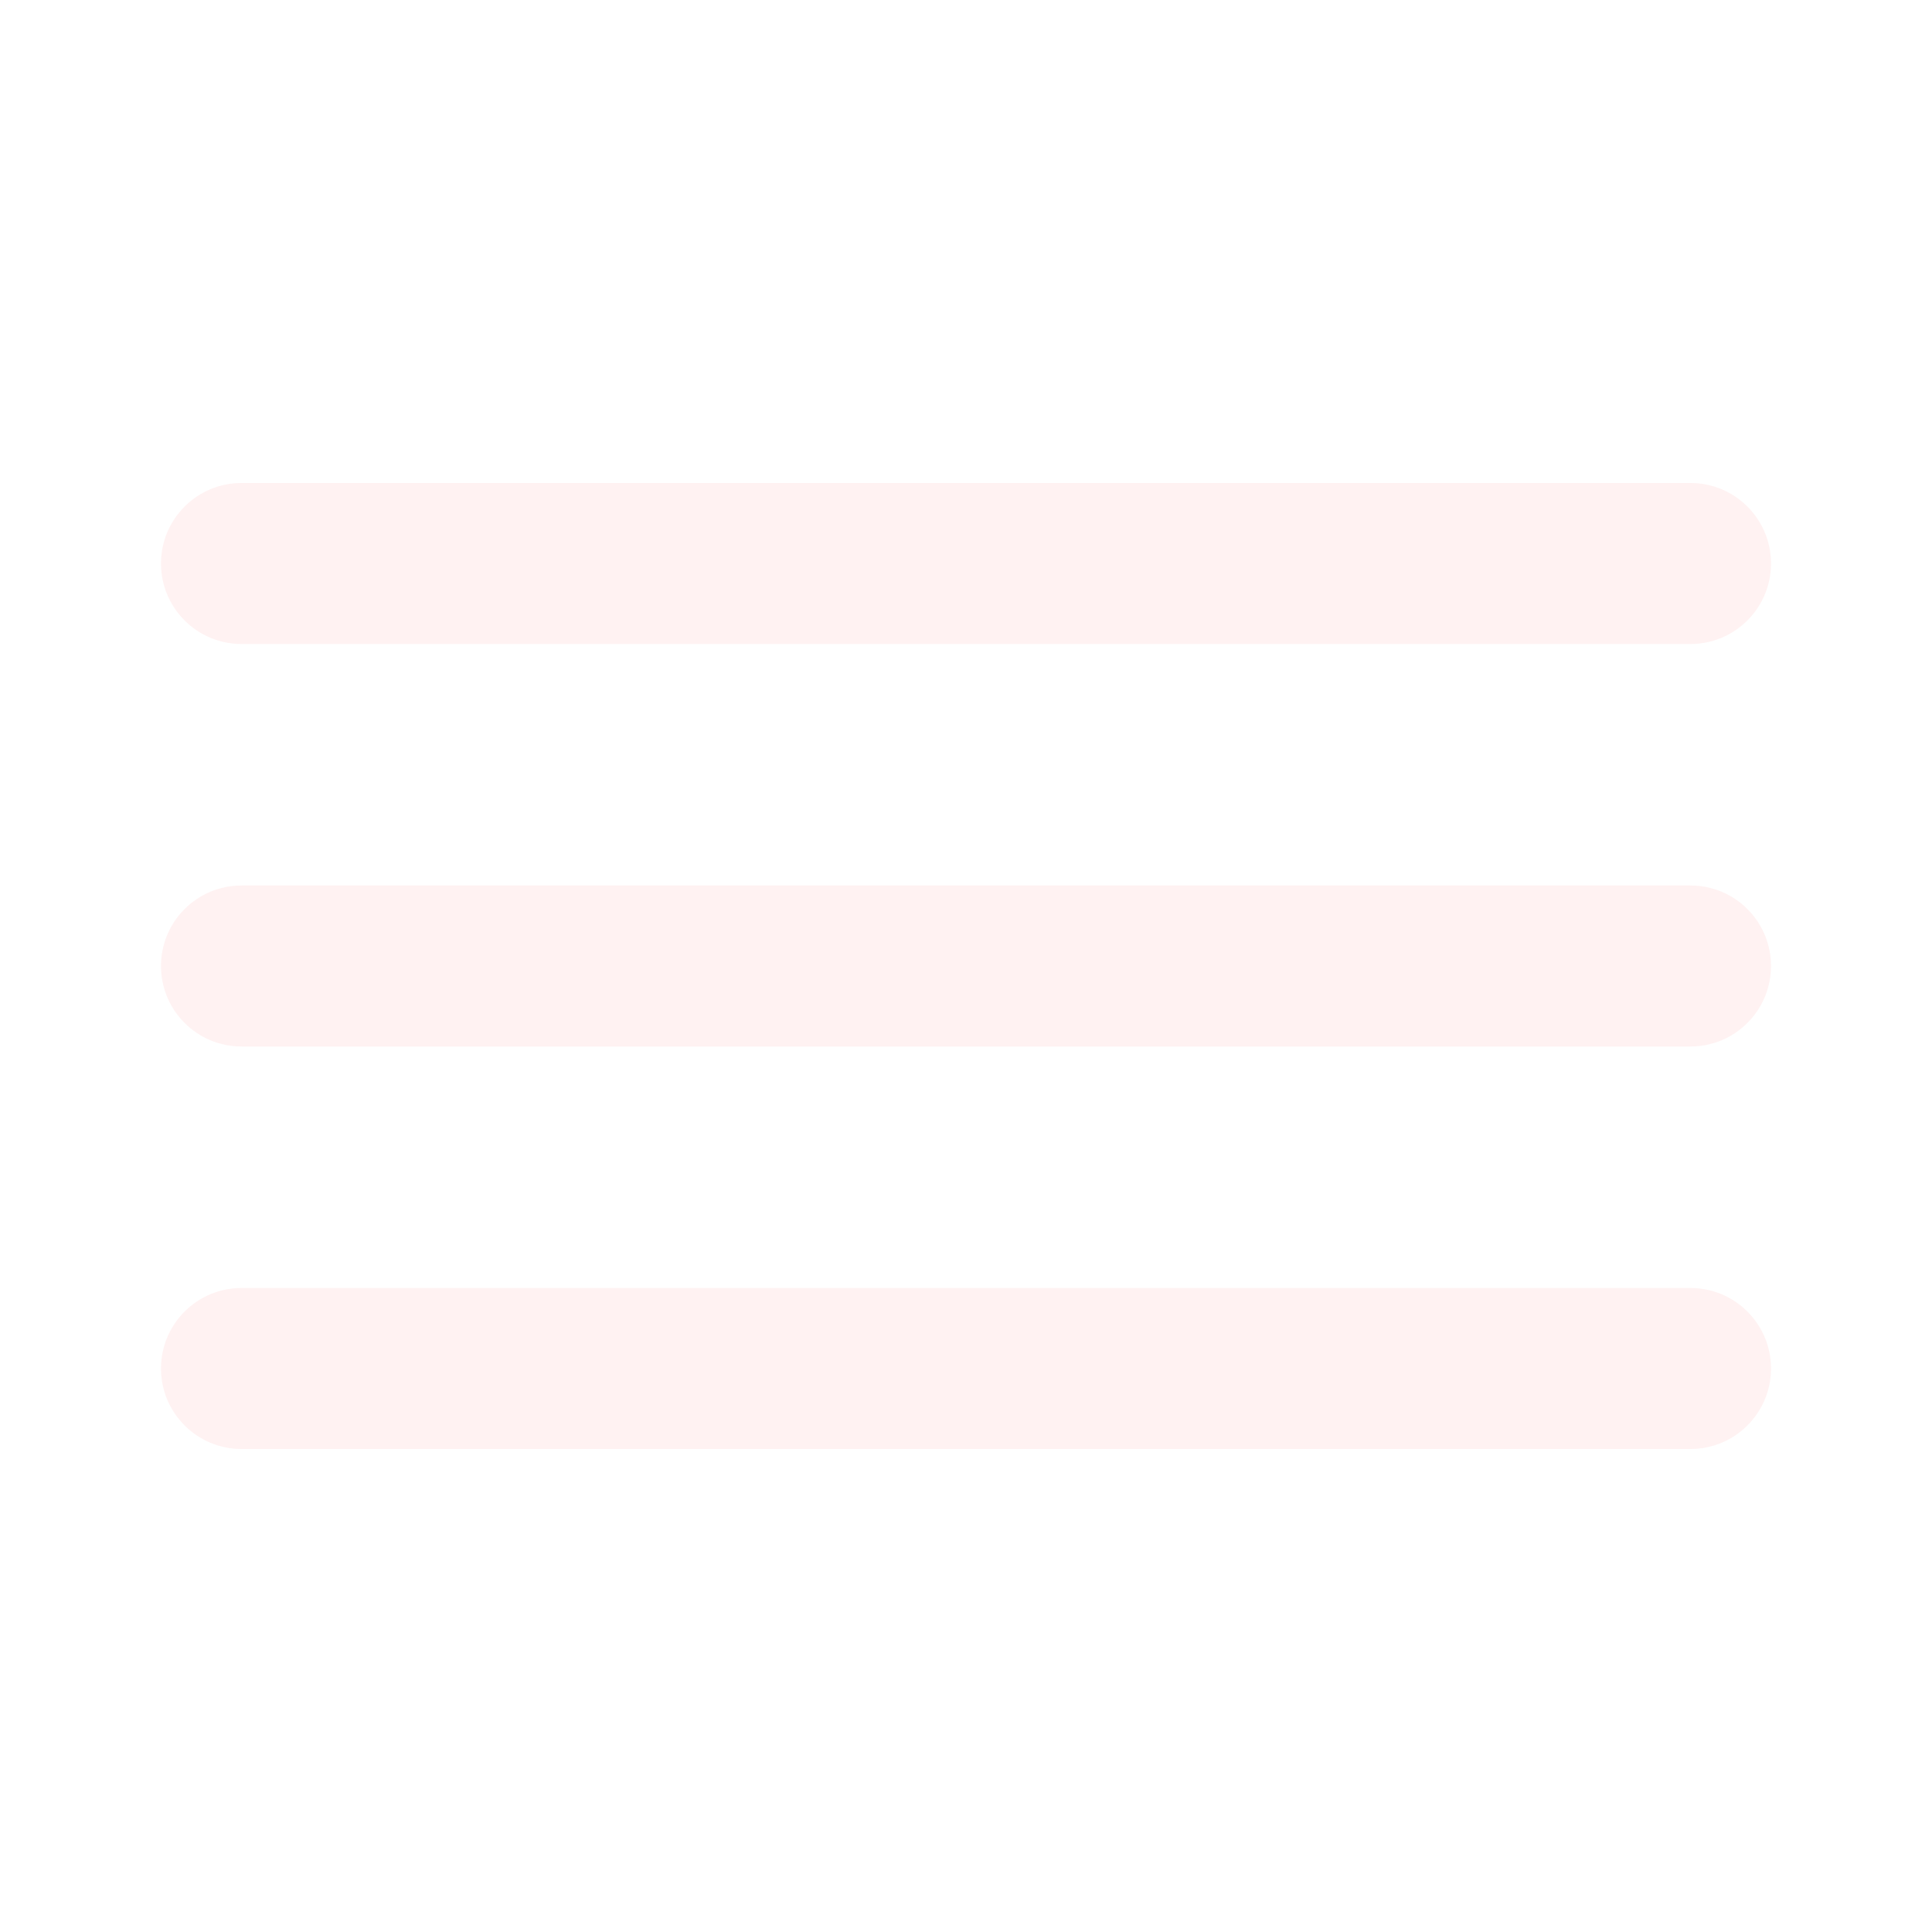
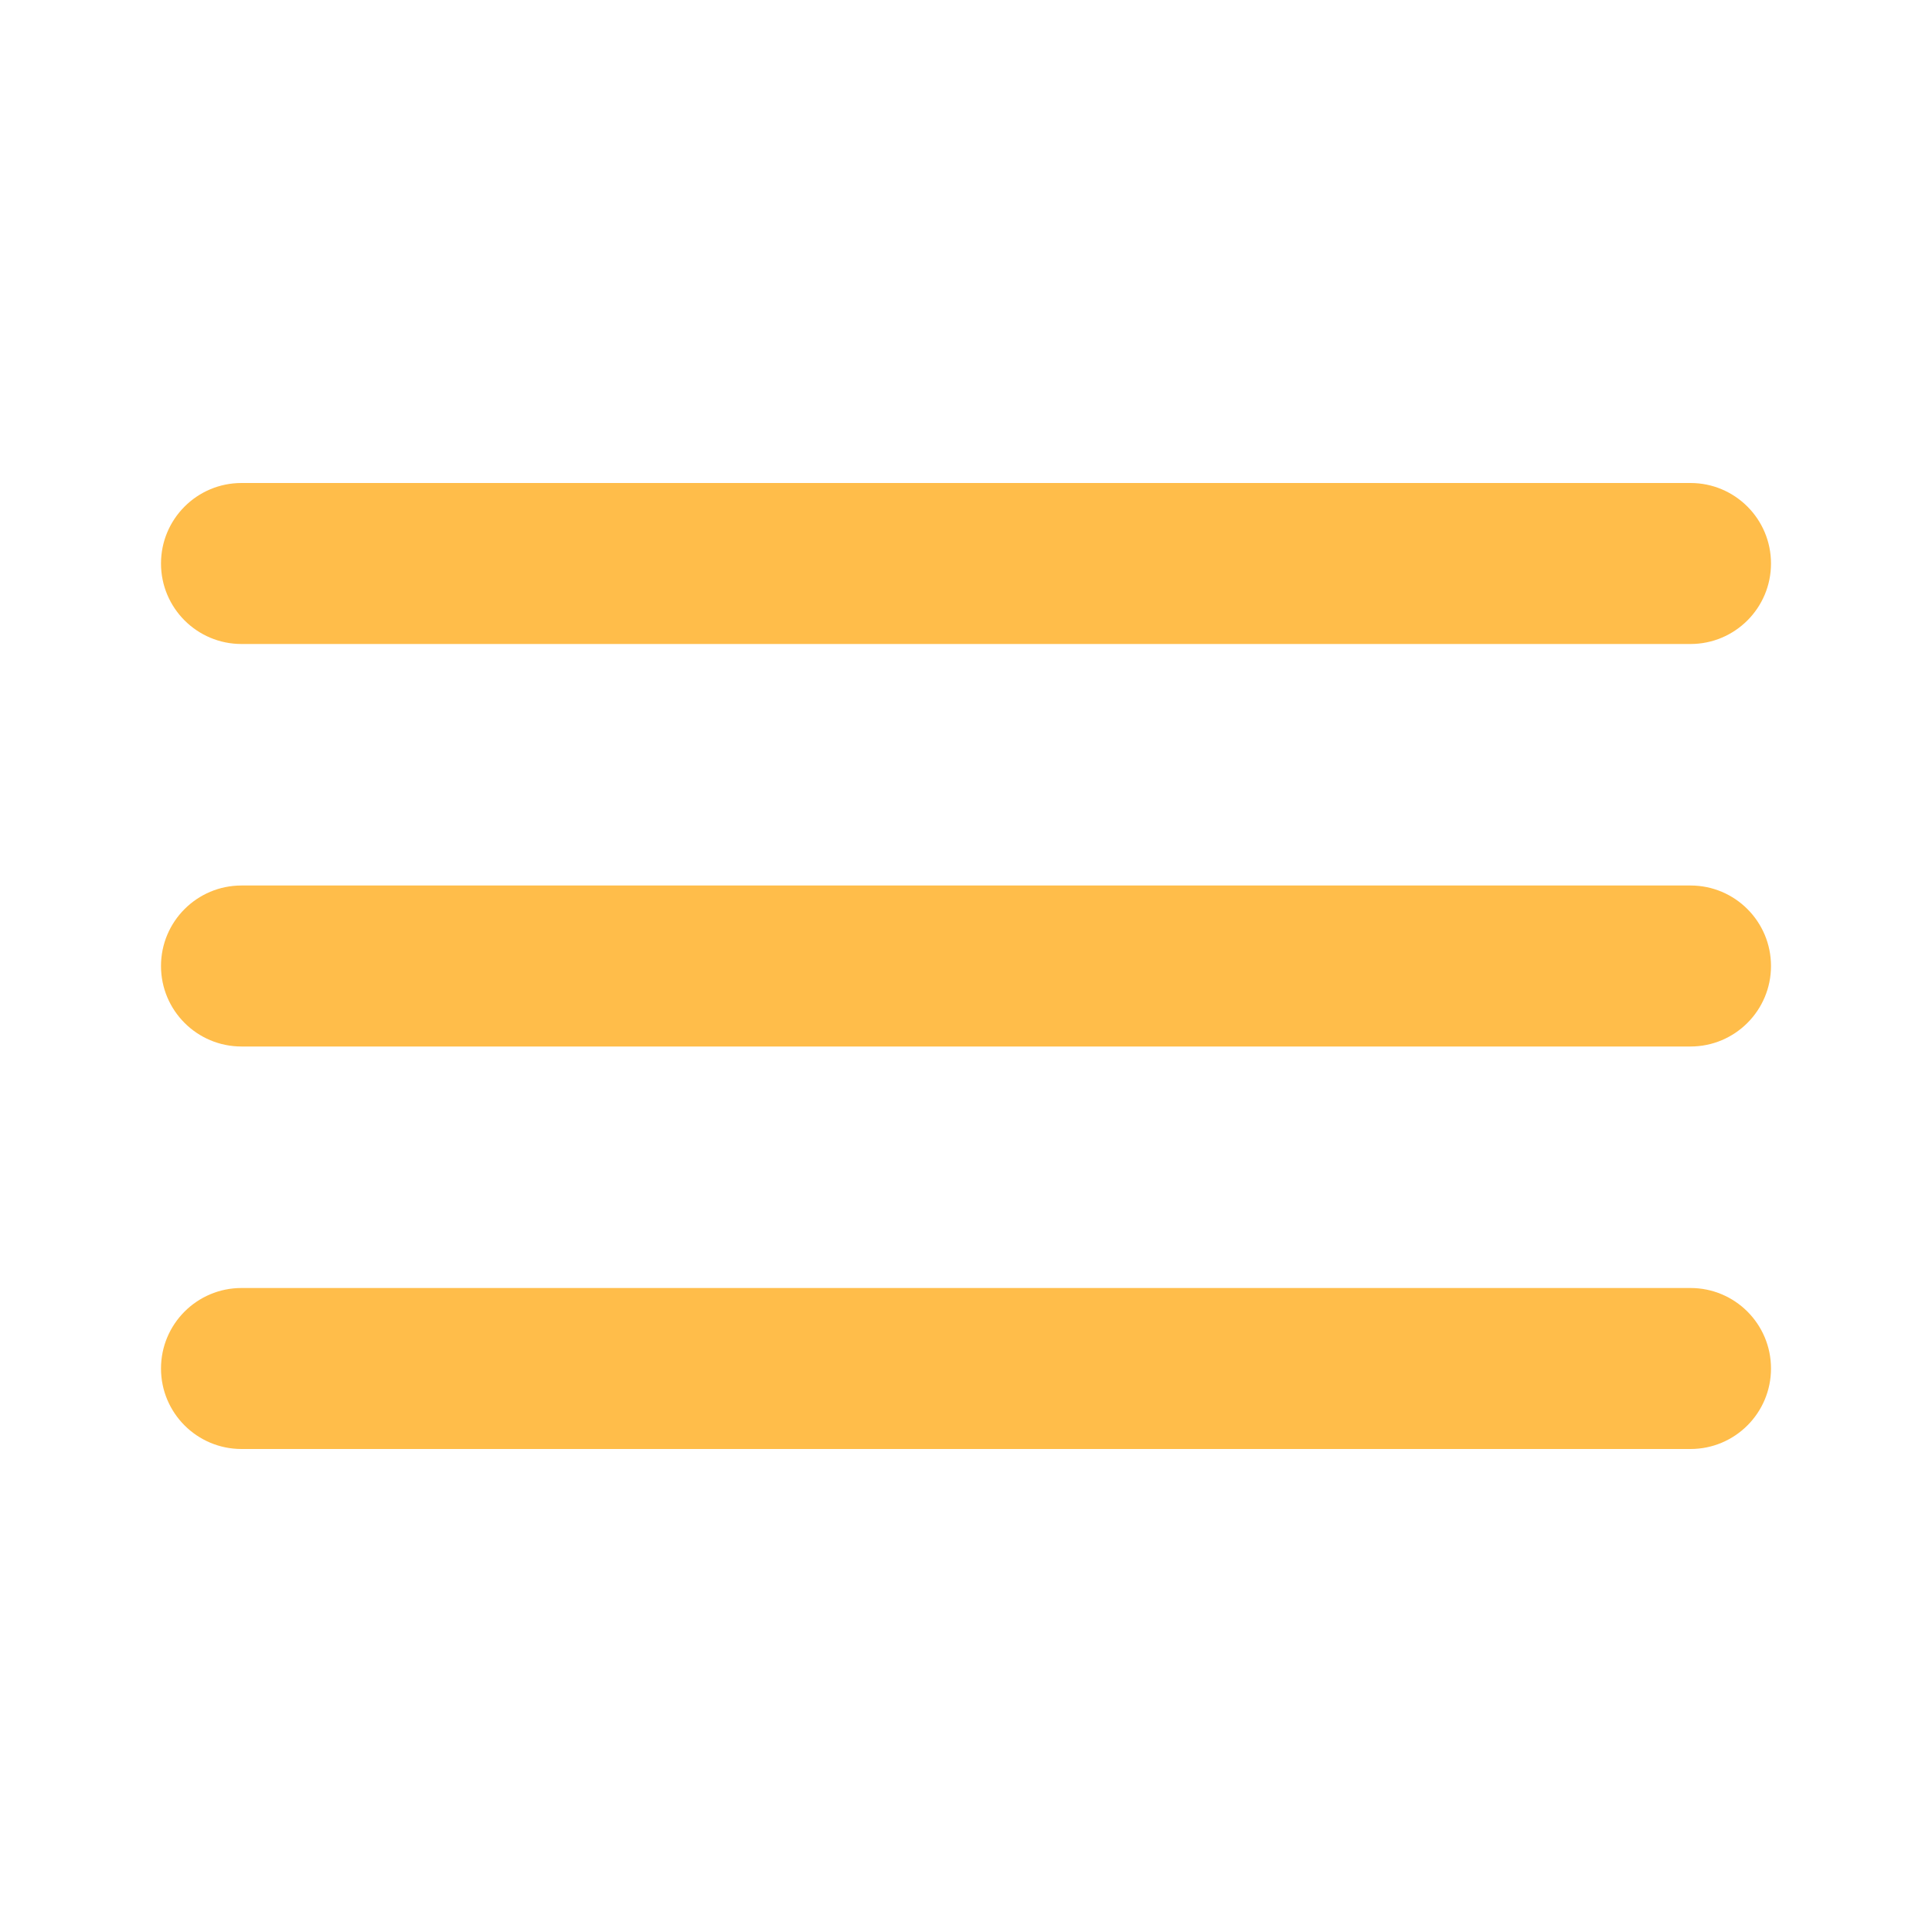
<svg xmlns="http://www.w3.org/2000/svg" width="176px" height="176px" viewBox="0 0 24 24" fill="none">
  <g id="SVGRepo_bgCarrier" stroke-width="0" />
  <g id="SVGRepo_tracerCarrier" stroke-linecap="round" stroke-linejoin="round" />
  <g id="SVGRepo_iconCarrier">
-     <path fill-rule="evenodd" clip-rule="evenodd" d="M2 7a1 1 0 0 1 1-1h18a1 1 0 1 1 0 2H3a1 1 0 0 1-1-1zm0 5a1 1 0 0 1 1-1h18a1 1 0 1 1 0 2H3a1 1 0 0 1-1-1zm1 4a1 1 0 1 0 0 2h18a1 1 0 1 0 0-2H3z" fill="#FFF2F2" />
+     <path fill-rule="evenodd" clip-rule="evenodd" d="M2 7a1 1 0 0 1 1-1h18a1 1 0 1 1 0 2H3a1 1 0 0 1-1-1zm0 5a1 1 0 0 1 1-1h18a1 1 0 1 1 0 2H3a1 1 0 0 1-1-1zm1 4a1 1 0 1 0 0 2h18a1 1 0 1 0 0-2H3z" fill="#FFBD4A" />
  </g>
</svg>
